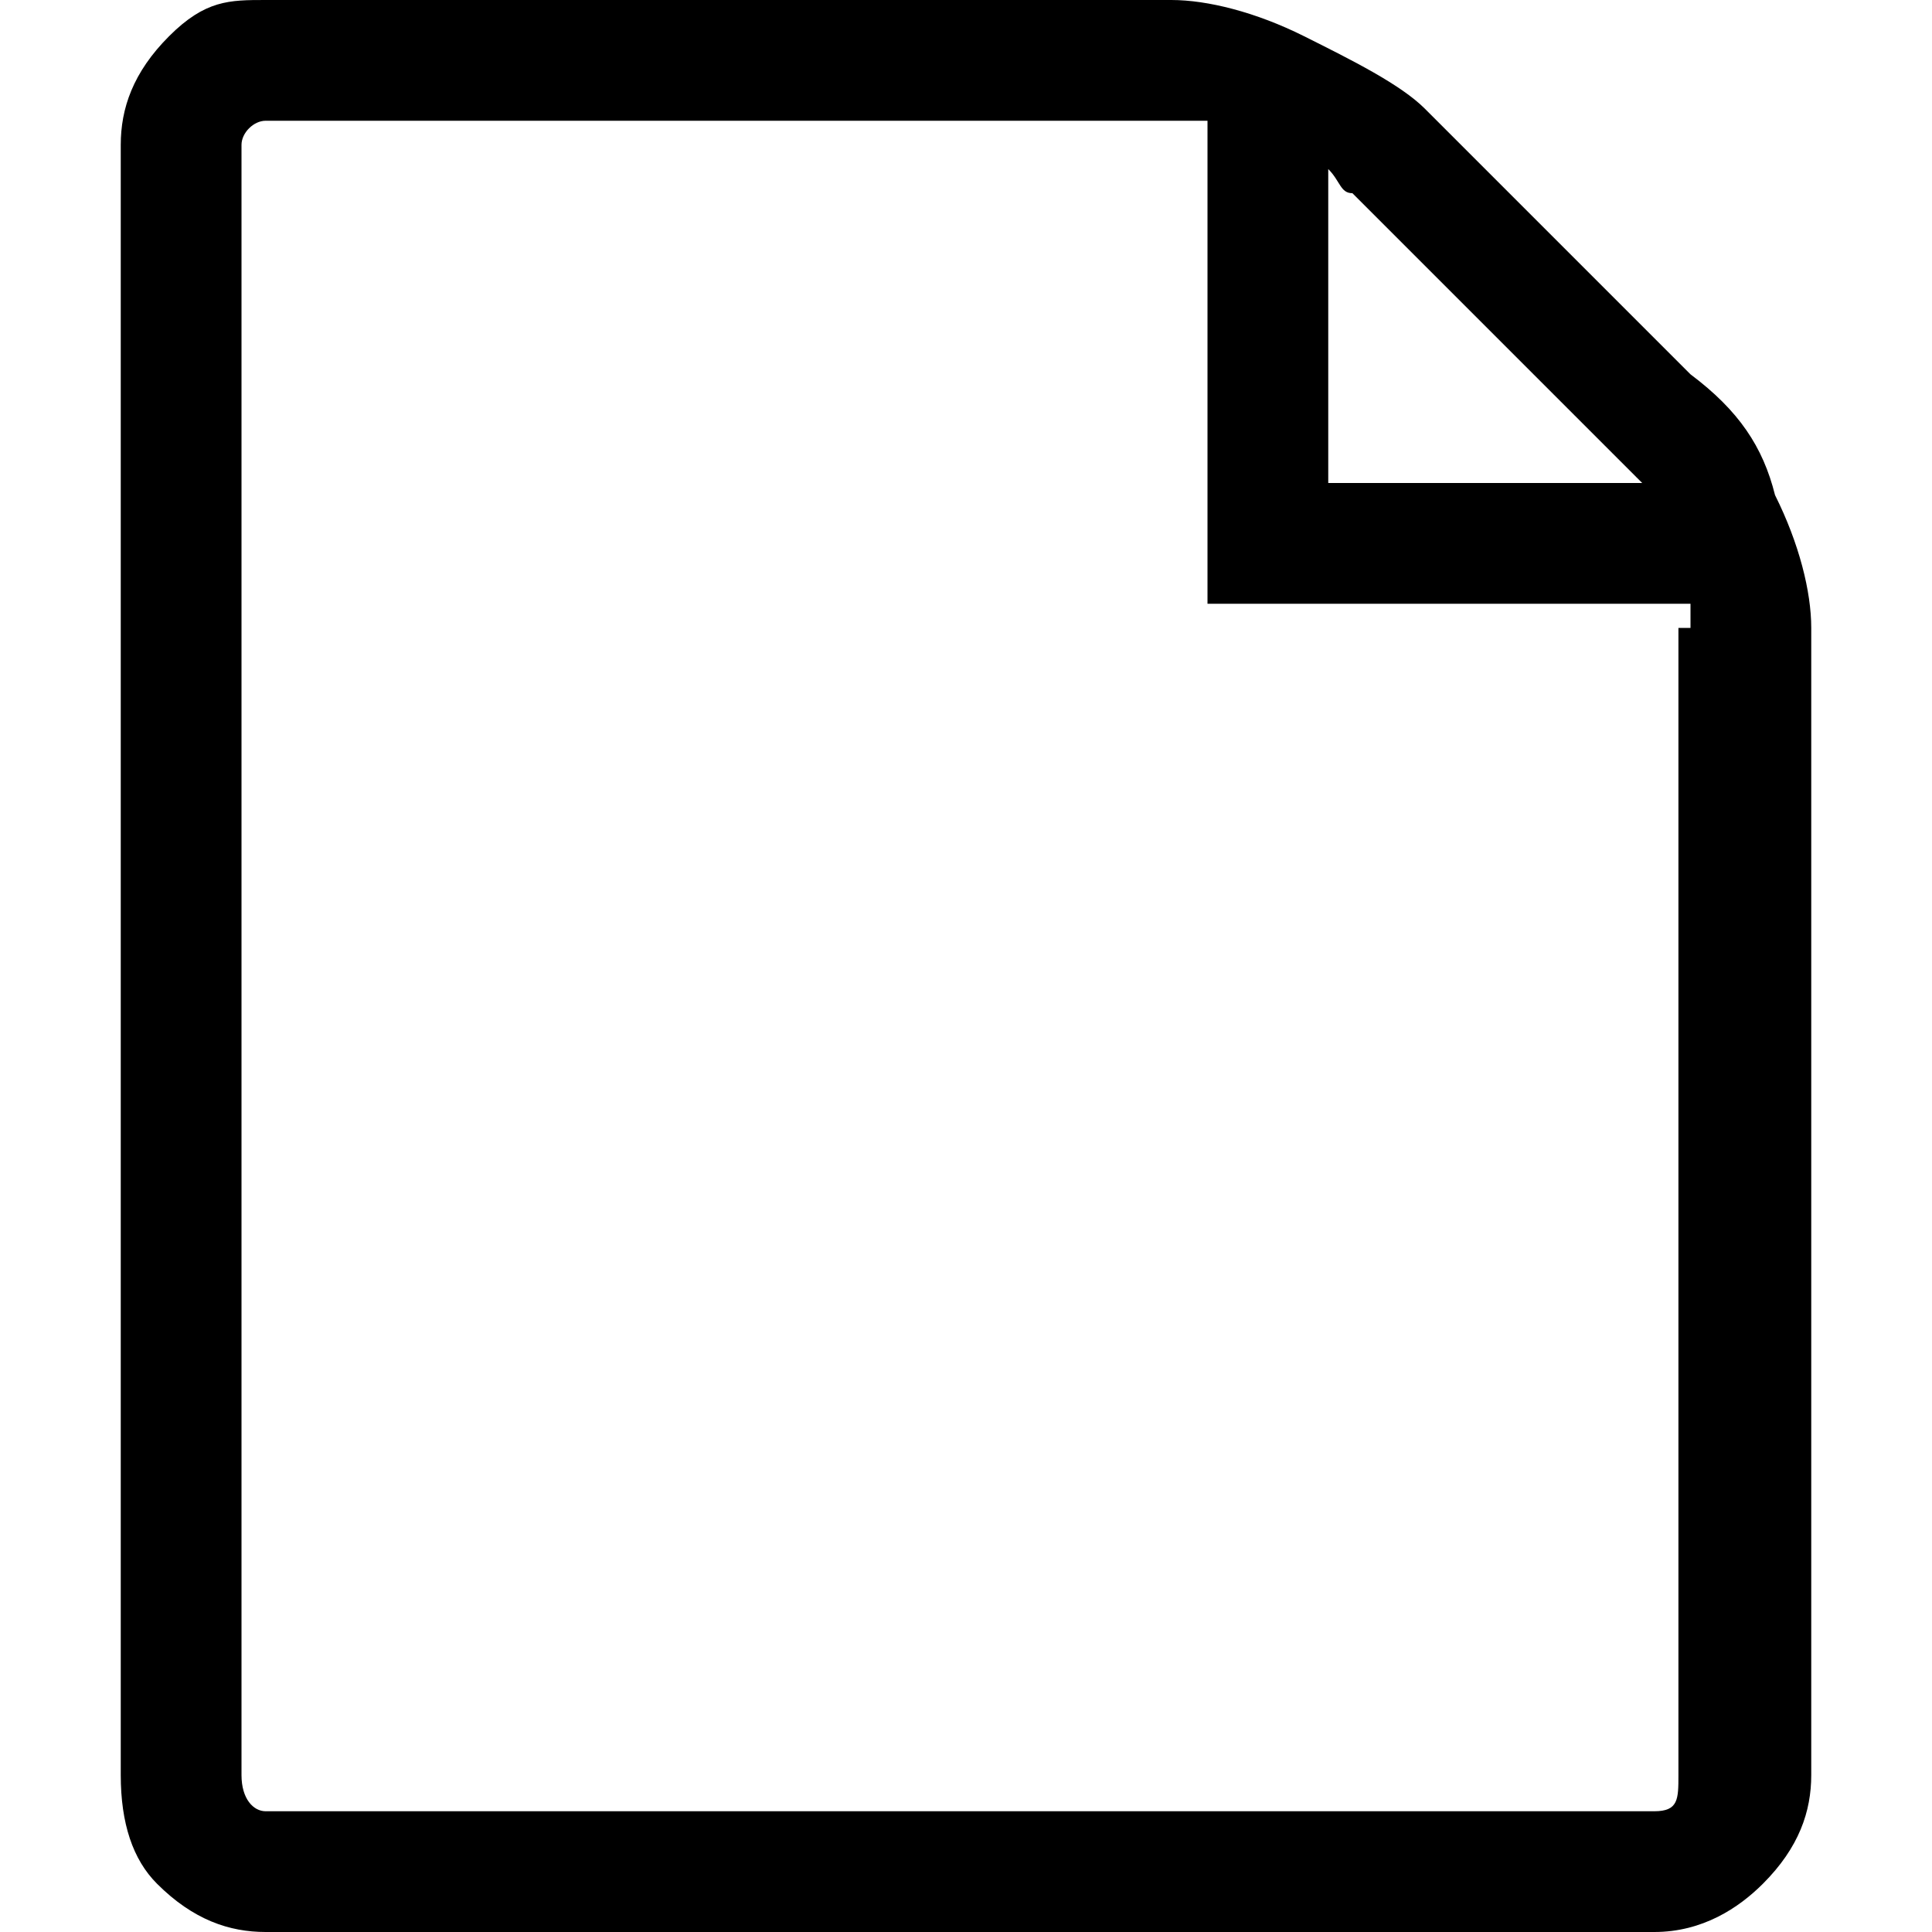
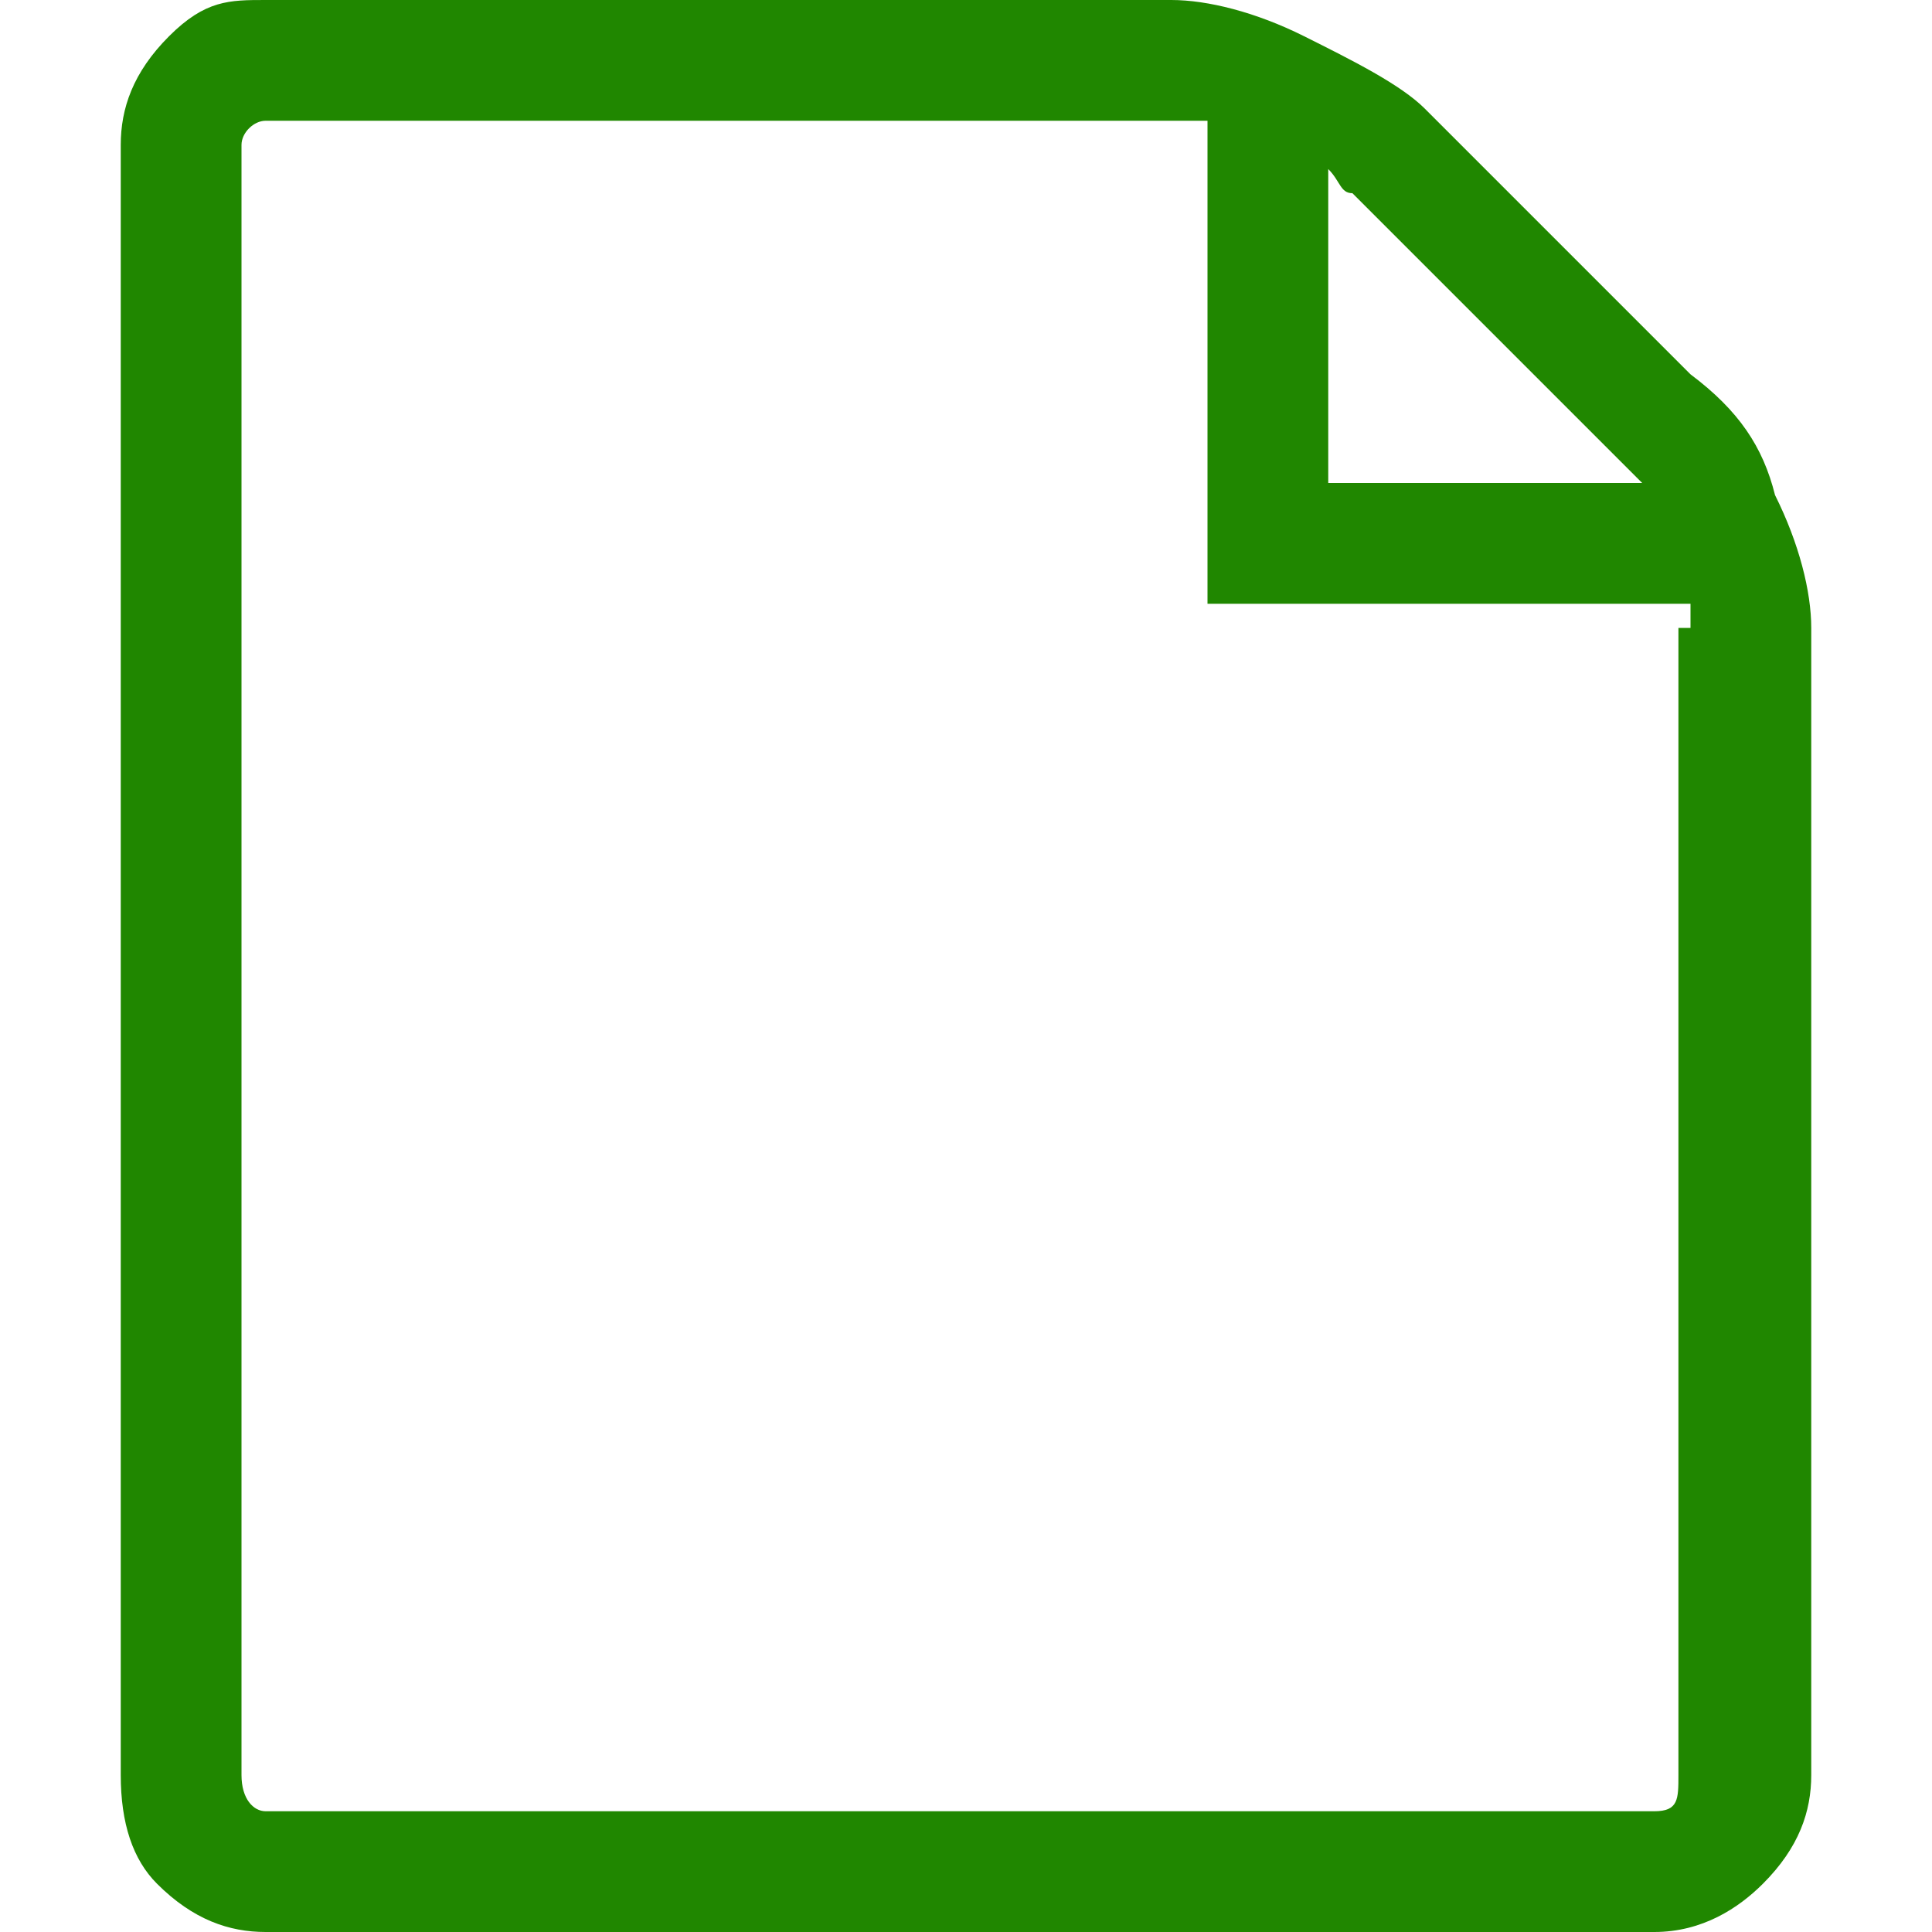
<svg xmlns="http://www.w3.org/2000/svg" width="16" height="16" viewBox="-1 0 16 16" preserveAspectRatio="xMinYMid meet" overflow="visible" enable-background="new -1 0 16 16">
-   <path d="M13.7 4.1c.2.4.3.8.3 1.1v9.5c0 .3-.1.6-.4.9-.2.2-.5.4-.9.4h-11.5c-.3 0-.6-.1-.9-.4-.2-.2-.3-.5-.3-.9v-13.5c0-.3.1-.6.4-.9s.5-.3.8-.3h7.5c.3 0 .7.1 1.1.3.4.2.8.4 1 .6l2.2 2.2c.4.3.6.6.7 1zm-.7 1.1c0-.1 0-.2 0-.2h-4v-4c-.1 0-.2 0-.2 0h-7.6c-.1 0-.2.1-.2.2v13.5c0 .2.1.3.2.3h11.5c.2 0 .2-.1.2-.3v-9.5zm-2.8-3.6c-.1 0-.1-.1-.2-.2v2.6h2.6c-.1-.1-.1-.1-.2-.2l-2.2-2.2z" />
+   <path d="M13.7 4.1c.2.4.3.8.3 1.1v9.5c0 .3-.1.6-.4.9-.2.2-.5.4-.9.4h-11.5c-.3 0-.6-.1-.9-.4-.2-.2-.3-.5-.3-.9v-13.5c0-.3.1-.6.4-.9s.5-.3.8-.3h7.5c.3 0 .7.1 1.1.3.4.2.8.4 1 .6l2.2 2.2c.4.3.6.6.7 1zm-.7 1.1c0-.1 0-.2 0-.2h-4v-4c-.1 0-.2 0-.2 0h-7.6c-.1 0-.2.1-.2.2v13.5c0 .2.1.3.2.3h11.5c.2 0 .2-.1.2-.3v-9.5zm-2.8-3.6c-.1 0-.1-.1-.2-.2v2.6h2.6c-.1-.1-.1-.1-.2-.2l-2.2-2.2z" fill="#208700" />
</svg>
